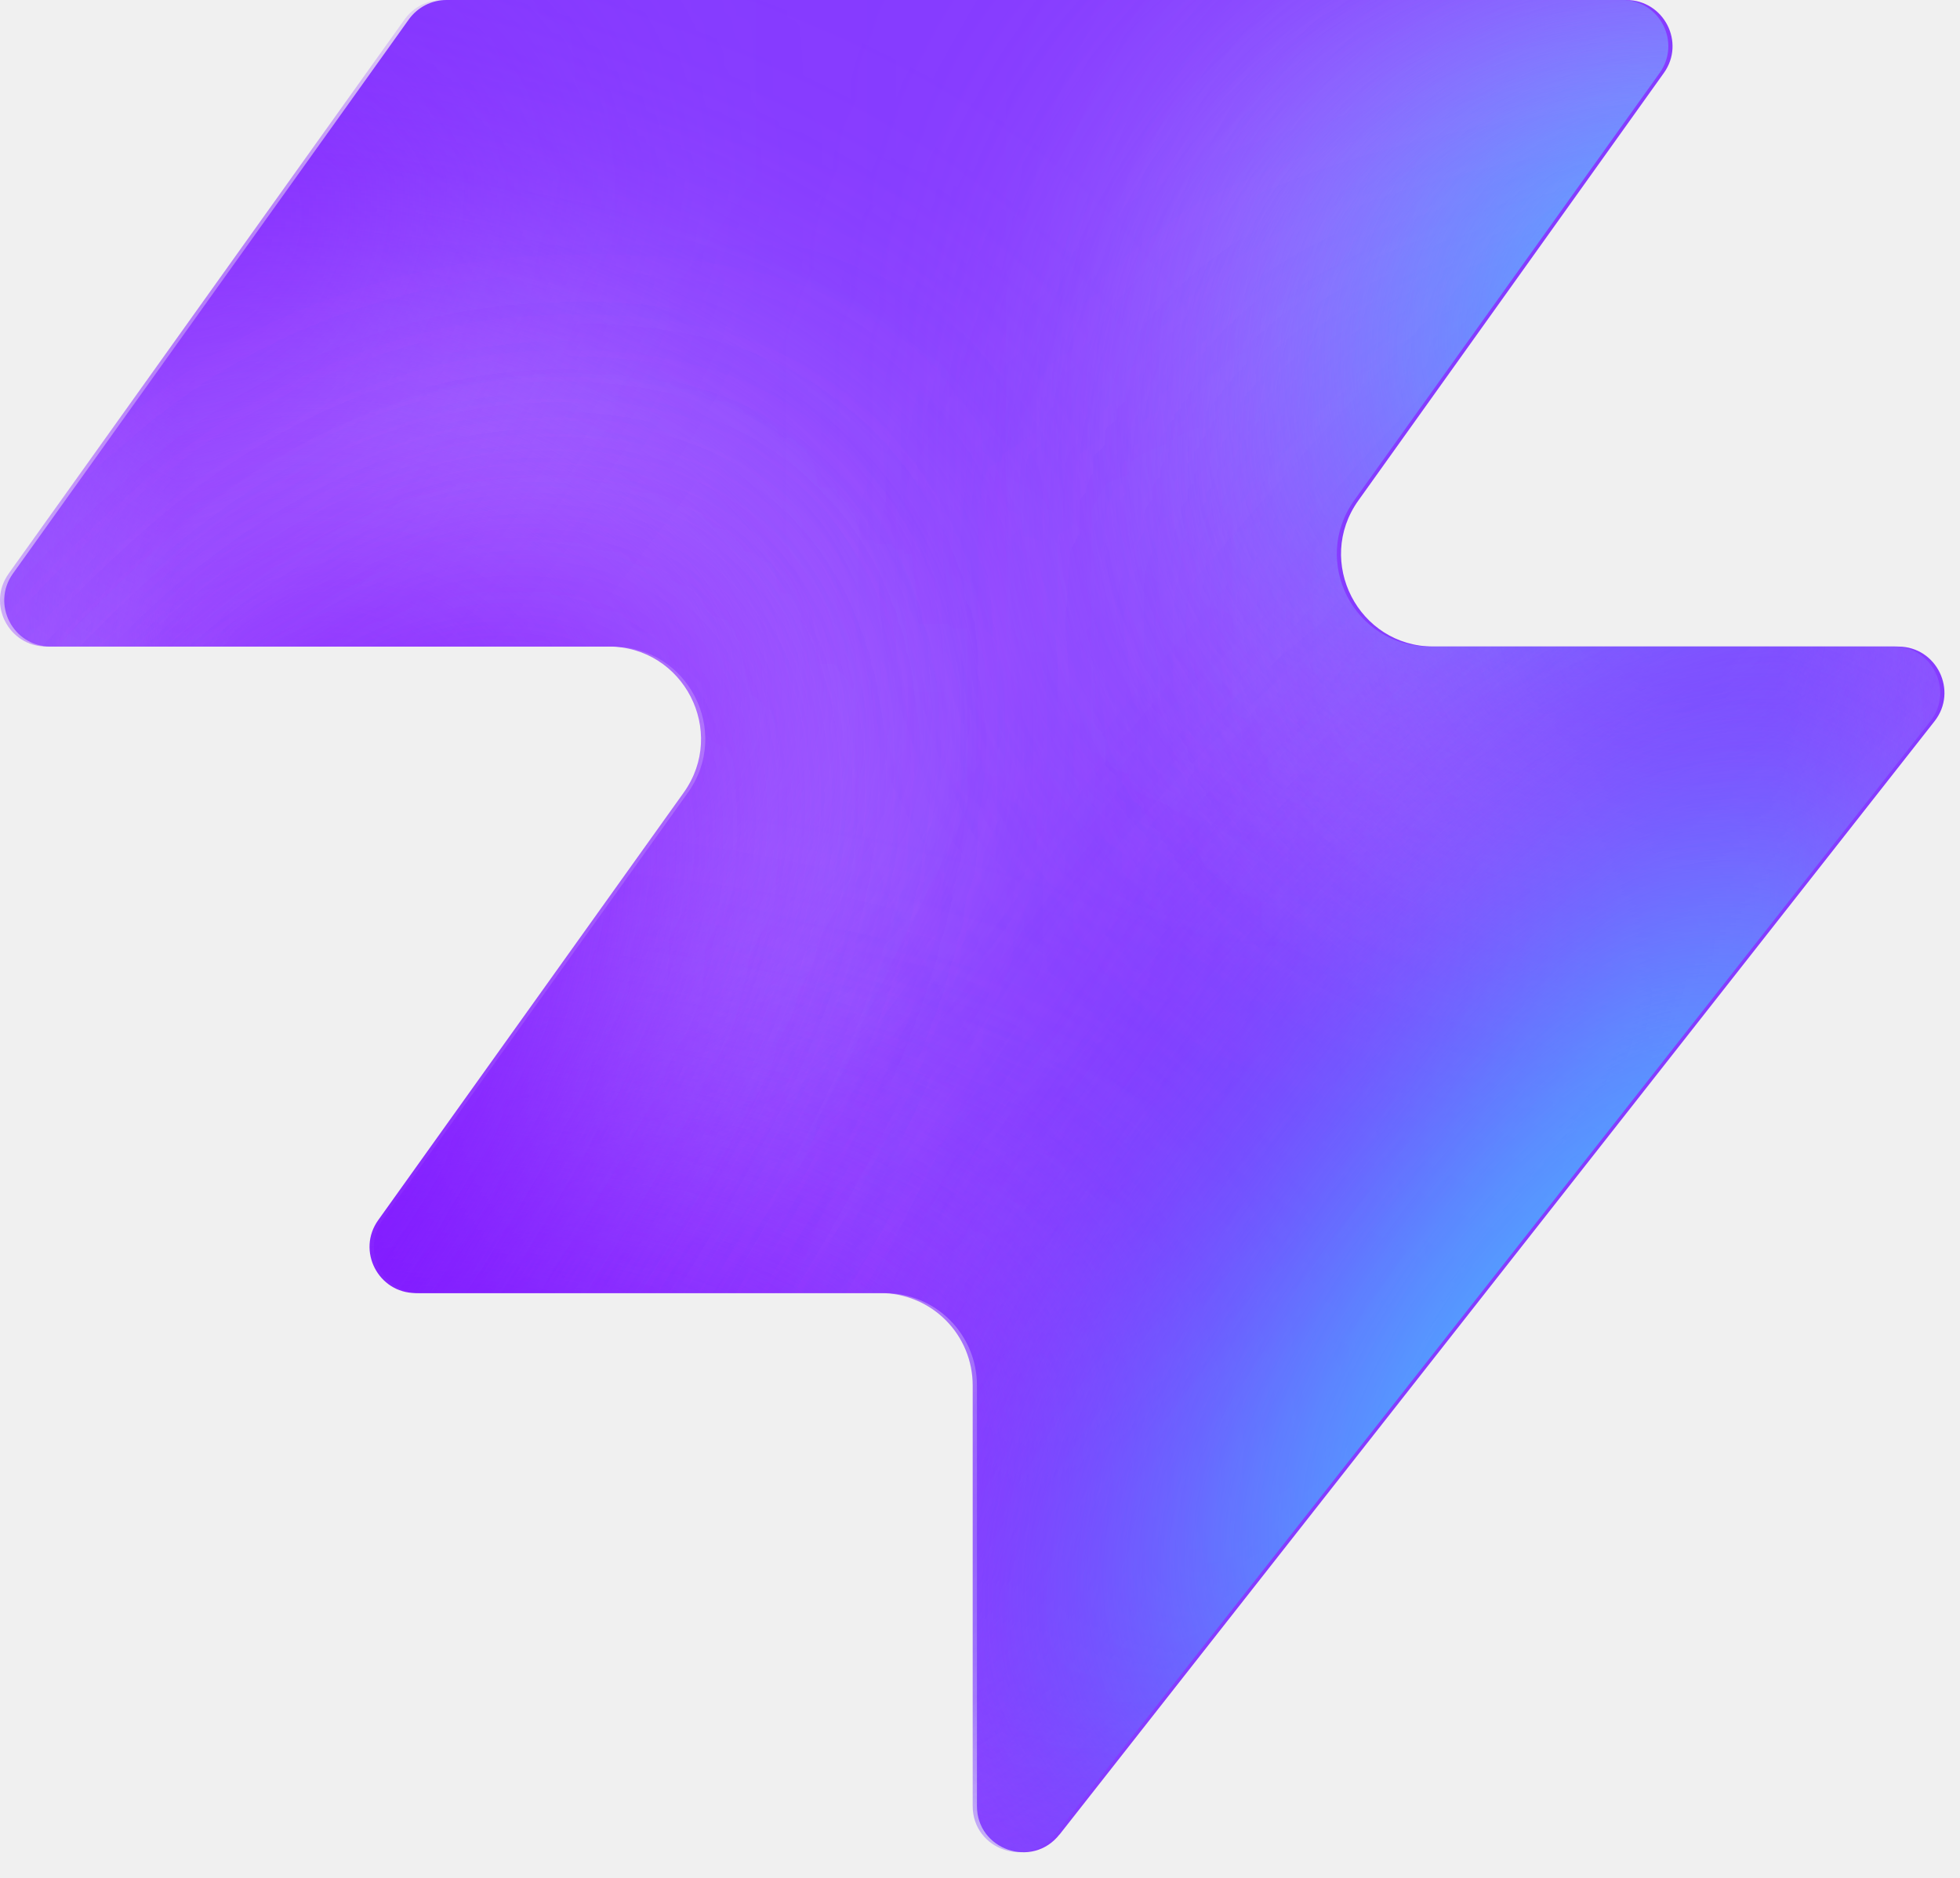
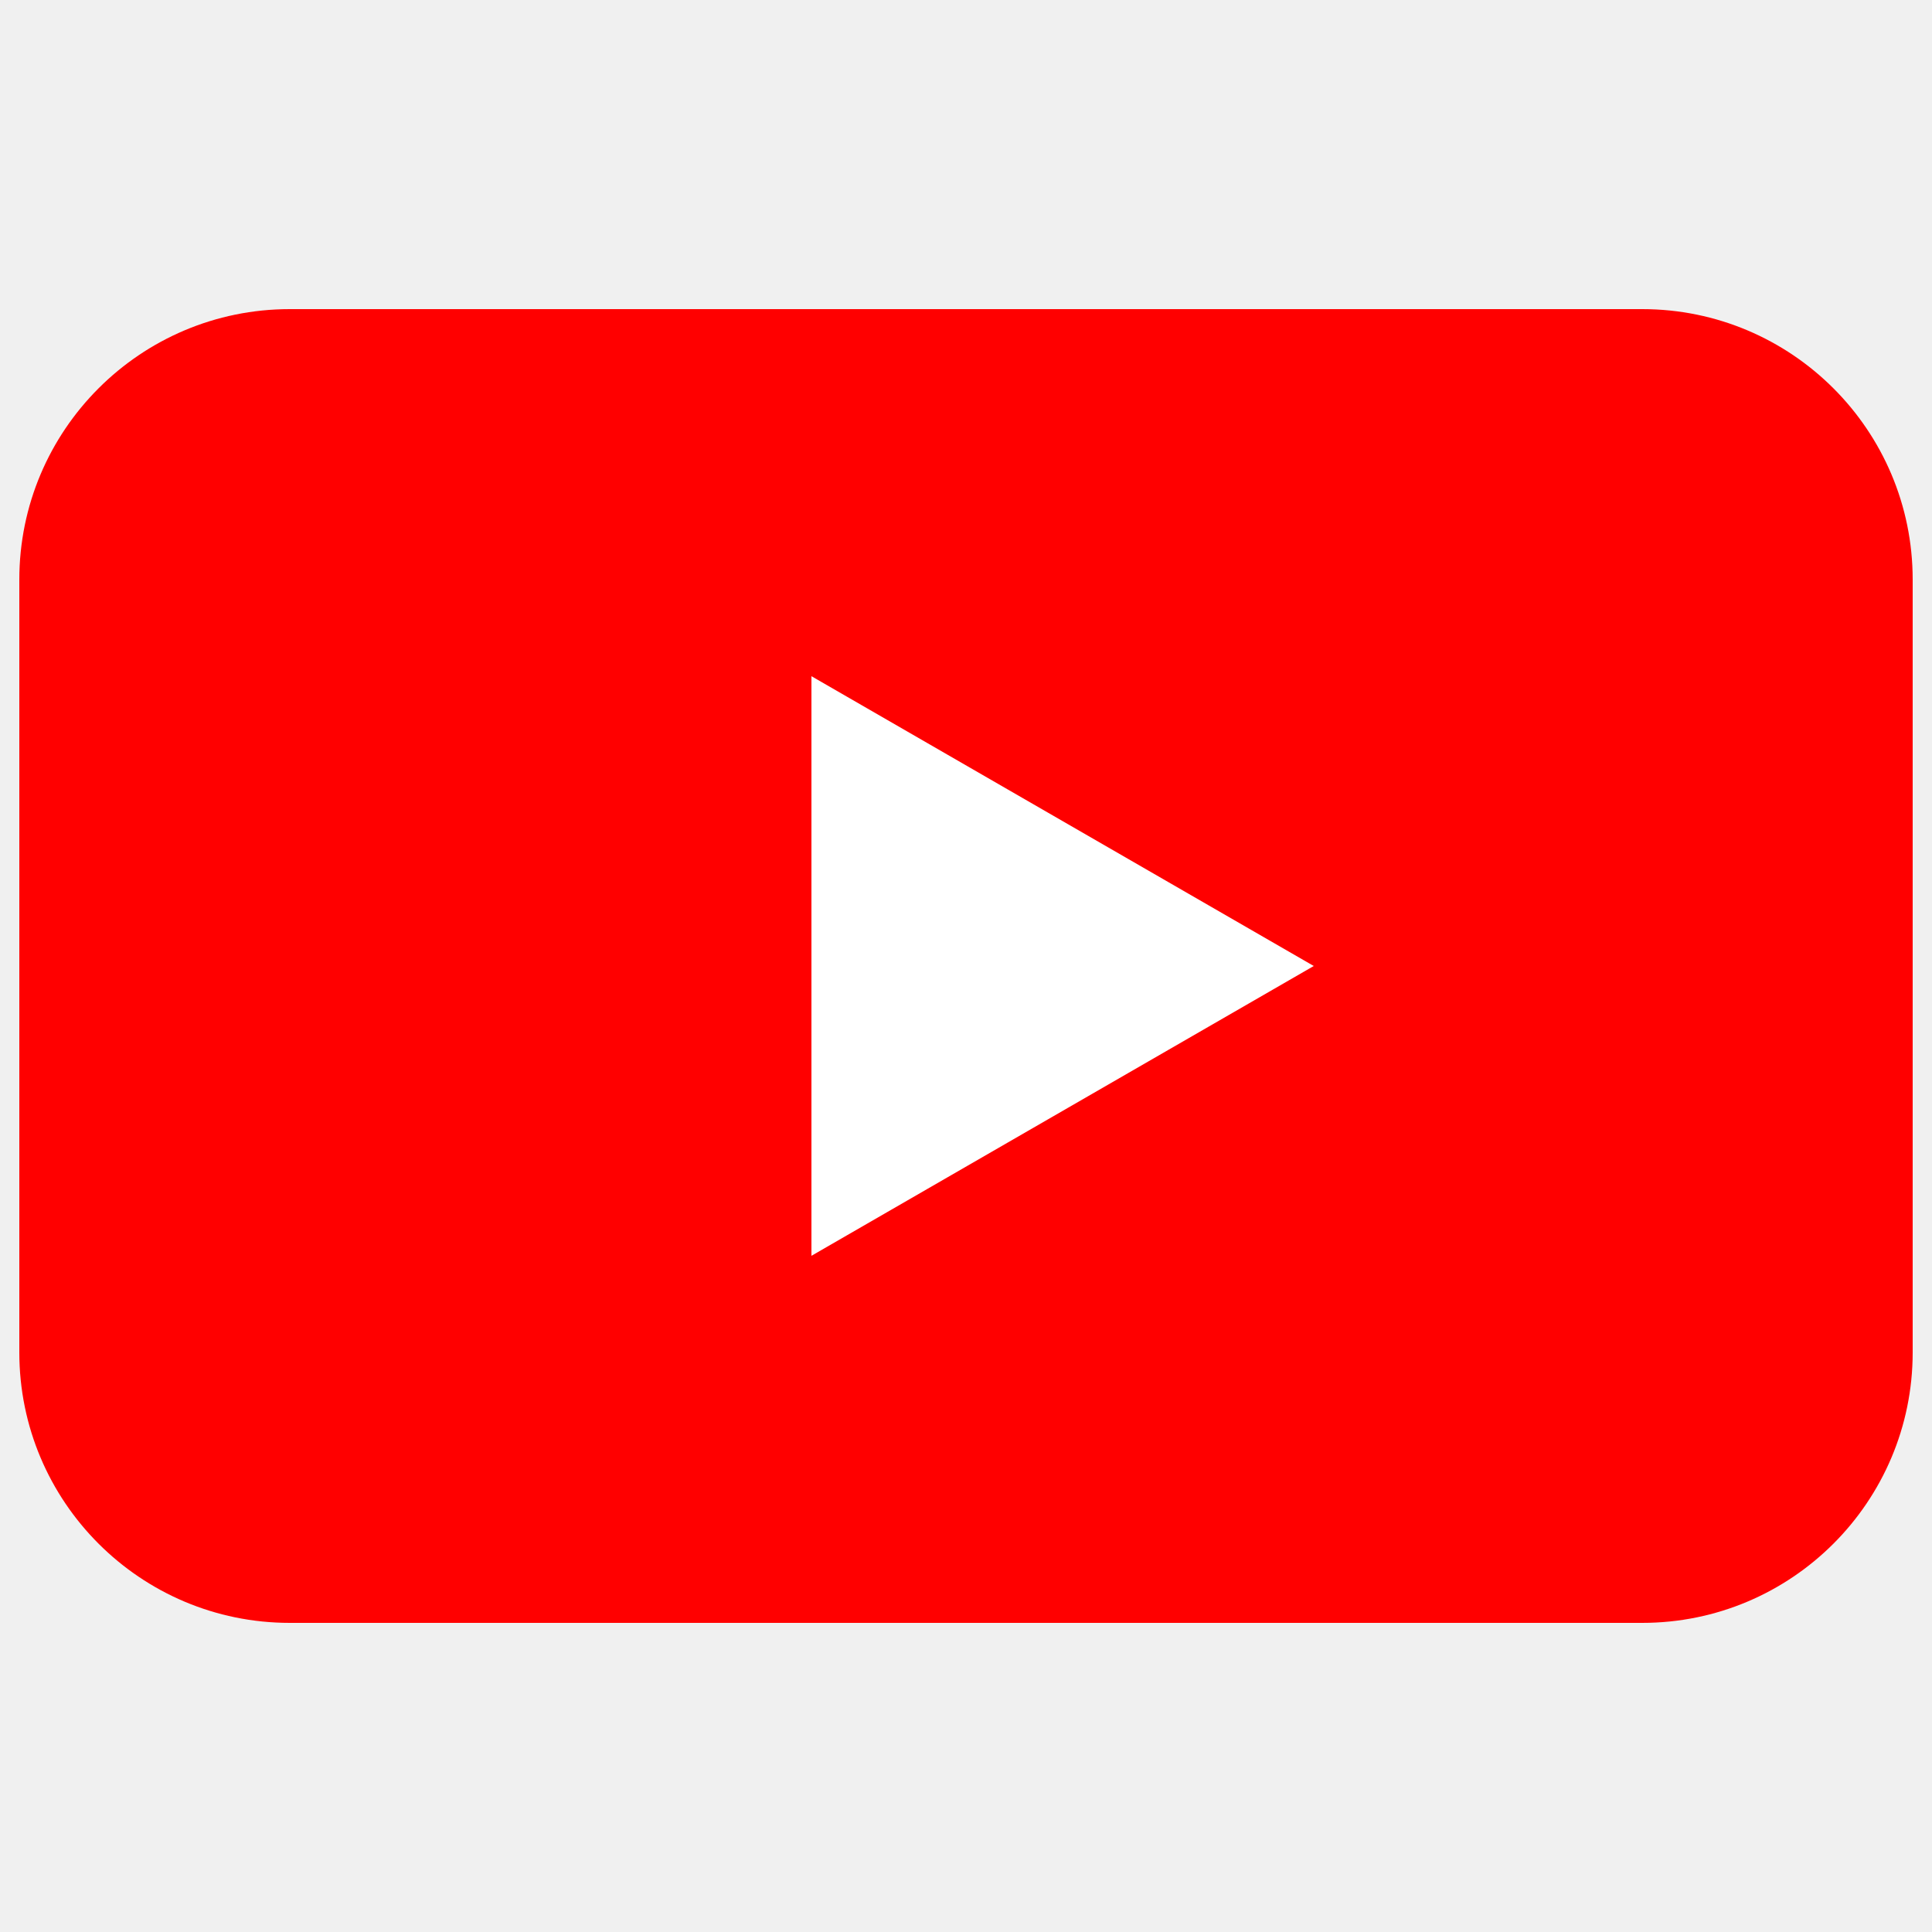
- <svg xmlns="http://www.w3.org/2000/svg" width="48" height="46" fill="none" viewBox="0 0 48 46">
-   <path fill="#863bff" d="M25.946 44.938c-.664.845-2.021.375-2.021-.698V33.937a2.26 2.26 0 0 0-2.262-2.262H10.287c-.92 0-1.456-1.04-.92-1.788l7.48-10.471c1.07-1.497 0-3.578-1.842-3.578H1.237c-.92 0-1.456-1.04-.92-1.788L10.013.474c.214-.297.556-.474.92-.474h28.894c.92 0 1.456 1.04.92 1.788l-7.48 10.471c-1.07 1.498 0 3.579 1.842 3.579h11.377c.943 0 1.473 1.088.89 1.83L25.947 44.94z" style="fill:#863bff;fill:color(display-p3 .525 .23 1);fill-opacity:1" />
-   <mask id="a" width="48" height="46" x="0" y="0" maskUnits="userSpaceOnUse" style="mask-type:alpha">
-     <path fill="#000" d="M25.842 44.938c-.664.844-2.021.375-2.021-.698V33.937a2.26 2.26 0 0 0-2.262-2.262H10.183c-.92 0-1.456-1.04-.92-1.788l7.48-10.471c1.07-1.498 0-3.579-1.842-3.579H1.133c-.92 0-1.456-1.04-.92-1.787L9.91.473c.214-.297.556-.474.92-.474h28.894c.92 0 1.456 1.04.92 1.788l-7.48 10.471c-1.07 1.498 0 3.578 1.842 3.578h11.377c.943 0 1.473 1.088.89 1.832L25.843 44.94z" style="fill:#000;fill-opacity:1" />
-   </mask>
-   <g mask="url(#a)">
-     <g filter="url(#b)">
-       <ellipse cx="5.508" cy="14.704" fill="#ede6ff" rx="5.508" ry="14.704" style="fill:#ede6ff;fill:color(display-p3 .927 .903 1);fill-opacity:1" transform="matrix(.00324 1 1 -.00324 -4.47 31.516)" />
-     </g>
-     <g filter="url(#c)">
-       <ellipse cx="10.399" cy="29.851" fill="#ede6ff" rx="10.399" ry="29.851" style="fill:#ede6ff;fill:color(display-p3 .927 .903 1);fill-opacity:1" transform="matrix(.00324 1 1 -.00324 -39.328 7.883)" />
-     </g>
-     <g filter="url(#d)">
-       <ellipse cx="5.508" cy="30.487" fill="#7e14ff" rx="5.508" ry="30.487" style="fill:#7e14ff;fill:color(display-p3 .492 .077 1);fill-opacity:1" transform="rotate(89.814 -25.913 -14.639)scale(1 -1)" />
-     </g>
-     <g filter="url(#e)">
-       <ellipse cx="5.508" cy="30.599" fill="#7e14ff" rx="5.508" ry="30.599" style="fill:#7e14ff;fill:color(display-p3 .492 .077 1);fill-opacity:1" transform="rotate(89.814 -32.644 -3.334)scale(1 -1)" />
-     </g>
-     <g filter="url(#f)">
-       <ellipse cx="5.508" cy="30.599" fill="#7e14ff" rx="5.508" ry="30.599" style="fill:#7e14ff;fill:color(display-p3 .492 .077 1);fill-opacity:1" transform="matrix(.00324 1 1 -.00324 -34.34 30.47)" />
-     </g>
-     <g filter="url(#g)">
-       <ellipse cx="14.072" cy="22.078" fill="#ede6ff" rx="14.072" ry="22.078" style="fill:#ede6ff;fill:color(display-p3 .927 .903 1);fill-opacity:1" transform="rotate(93.35 24.506 48.493)scale(-1 1)" />
-     </g>
-     <g filter="url(#h)">
-       <ellipse cx="3.47" cy="21.501" fill="#7e14ff" rx="3.47" ry="21.501" style="fill:#7e14ff;fill:color(display-p3 .492 .077 1);fill-opacity:1" transform="rotate(89.009 28.708 47.59)scale(-1 1)" />
-     </g>
-     <g filter="url(#i)">
-       <ellipse cx="3.47" cy="21.501" fill="#7e14ff" rx="3.47" ry="21.501" style="fill:#7e14ff;fill:color(display-p3 .492 .077 1);fill-opacity:1" transform="rotate(89.009 28.708 47.59)scale(-1 1)" />
-     </g>
-     <g filter="url(#j)">
-       <ellipse cx=".387" cy="8.972" fill="#7e14ff" rx="4.407" ry="29.108" style="fill:#7e14ff;fill:color(display-p3 .492 .077 1);fill-opacity:1" transform="rotate(39.51 .387 8.972)" />
-     </g>
-     <g filter="url(#k)">
-       <ellipse cx="47.523" cy="-6.092" fill="#7e14ff" rx="4.407" ry="29.108" style="fill:#7e14ff;fill:color(display-p3 .492 .077 1);fill-opacity:1" transform="rotate(37.892 47.523 -6.092)" />
-     </g>
-     <g filter="url(#l)">
-       <ellipse cx="41.412" cy="6.333" fill="#47bfff" rx="5.971" ry="9.665" style="fill:#47bfff;fill:color(display-p3 .28 .748 1);fill-opacity:1" transform="rotate(37.892 41.412 6.333)" />
-     </g>
-     <g filter="url(#m)">
-       <ellipse cx="-1.879" cy="38.332" fill="#7e14ff" rx="4.407" ry="29.108" style="fill:#7e14ff;fill:color(display-p3 .492 .077 1);fill-opacity:1" transform="rotate(37.892 -1.88 38.332)" />
-     </g>
-     <g filter="url(#n)">
-       <ellipse cx="-1.879" cy="38.332" fill="#7e14ff" rx="4.407" ry="29.108" style="fill:#7e14ff;fill:color(display-p3 .492 .077 1);fill-opacity:1" transform="rotate(37.892 -1.88 38.332)" />
-     </g>
-     <g filter="url(#o)">
-       <ellipse cx="35.651" cy="29.907" fill="#7e14ff" rx="4.407" ry="29.108" style="fill:#7e14ff;fill:color(display-p3 .492 .077 1);fill-opacity:1" transform="rotate(37.892 35.651 29.907)" />
-     </g>
-     <g filter="url(#p)">
-       <ellipse cx="38.418" cy="32.4" fill="#47bfff" rx="5.971" ry="15.297" style="fill:#47bfff;fill:color(display-p3 .28 .748 1);fill-opacity:1" transform="rotate(37.892 38.418 32.4)" />
-     </g>
-   </g>
-   <defs>
-     <filter id="b" width="60.045" height="41.654" x="-19.77" y="16.149" color-interpolation-filters="sRGB" filterUnits="userSpaceOnUse">
-       <feFlood flood-opacity="0" result="BackgroundImageFix" />
-       <feBlend in="SourceGraphic" in2="BackgroundImageFix" result="shape" />
-       <feGaussianBlur result="effect1_foregroundBlur_2002_17158" stdDeviation="7.659" />
-     </filter>
-     <filter id="c" width="90.34" height="51.437" x="-54.613" y="-7.533" color-interpolation-filters="sRGB" filterUnits="userSpaceOnUse">
-       <feFlood flood-opacity="0" result="BackgroundImageFix" />
-       <feBlend in="SourceGraphic" in2="BackgroundImageFix" result="shape" />
-       <feGaussianBlur result="effect1_foregroundBlur_2002_17158" stdDeviation="7.659" />
-     </filter>
-     <filter id="d" width="79.355" height="29.4" x="-49.64" y="2.03" color-interpolation-filters="sRGB" filterUnits="userSpaceOnUse">
-       <feFlood flood-opacity="0" result="BackgroundImageFix" />
-       <feBlend in="SourceGraphic" in2="BackgroundImageFix" result="shape" />
-       <feGaussianBlur result="effect1_foregroundBlur_2002_17158" stdDeviation="4.596" />
-     </filter>
-     <filter id="e" width="79.579" height="29.4" x="-45.045" y="20.029" color-interpolation-filters="sRGB" filterUnits="userSpaceOnUse">
-       <feFlood flood-opacity="0" result="BackgroundImageFix" />
-       <feBlend in="SourceGraphic" in2="BackgroundImageFix" result="shape" />
-       <feGaussianBlur result="effect1_foregroundBlur_2002_17158" stdDeviation="4.596" />
-     </filter>
-     <filter id="f" width="79.579" height="29.4" x="-43.513" y="21.178" color-interpolation-filters="sRGB" filterUnits="userSpaceOnUse">
-       <feFlood flood-opacity="0" result="BackgroundImageFix" />
-       <feBlend in="SourceGraphic" in2="BackgroundImageFix" result="shape" />
-       <feGaussianBlur result="effect1_foregroundBlur_2002_17158" stdDeviation="4.596" />
-     </filter>
-     <filter id="g" width="74.749" height="58.852" x="15.756" y="-17.901" color-interpolation-filters="sRGB" filterUnits="userSpaceOnUse">
-       <feFlood flood-opacity="0" result="BackgroundImageFix" />
-       <feBlend in="SourceGraphic" in2="BackgroundImageFix" result="shape" />
-       <feGaussianBlur result="effect1_foregroundBlur_2002_17158" stdDeviation="7.659" />
-     </filter>
-     <filter id="h" width="61.377" height="25.362" x="23.548" y="2.284" color-interpolation-filters="sRGB" filterUnits="userSpaceOnUse">
-       <feFlood flood-opacity="0" result="BackgroundImageFix" />
-       <feBlend in="SourceGraphic" in2="BackgroundImageFix" result="shape" />
-       <feGaussianBlur result="effect1_foregroundBlur_2002_17158" stdDeviation="4.596" />
-     </filter>
-     <filter id="i" width="61.377" height="25.362" x="23.548" y="2.284" color-interpolation-filters="sRGB" filterUnits="userSpaceOnUse">
-       <feFlood flood-opacity="0" result="BackgroundImageFix" />
-       <feBlend in="SourceGraphic" in2="BackgroundImageFix" result="shape" />
-       <feGaussianBlur result="effect1_foregroundBlur_2002_17158" stdDeviation="4.596" />
-     </filter>
-     <filter id="j" width="56.045" height="63.649" x="-27.636" y="-22.853" color-interpolation-filters="sRGB" filterUnits="userSpaceOnUse">
-       <feFlood flood-opacity="0" result="BackgroundImageFix" />
-       <feBlend in="SourceGraphic" in2="BackgroundImageFix" result="shape" />
-       <feGaussianBlur result="effect1_foregroundBlur_2002_17158" stdDeviation="4.596" />
-     </filter>
-     <filter id="k" width="54.814" height="64.646" x="20.116" y="-38.415" color-interpolation-filters="sRGB" filterUnits="userSpaceOnUse">
-       <feFlood flood-opacity="0" result="BackgroundImageFix" />
-       <feBlend in="SourceGraphic" in2="BackgroundImageFix" result="shape" />
-       <feGaussianBlur result="effect1_foregroundBlur_2002_17158" stdDeviation="4.596" />
-     </filter>
-     <filter id="l" width="33.541" height="35.313" x="24.641" y="-11.323" color-interpolation-filters="sRGB" filterUnits="userSpaceOnUse">
-       <feFlood flood-opacity="0" result="BackgroundImageFix" />
-       <feBlend in="SourceGraphic" in2="BackgroundImageFix" result="shape" />
-       <feGaussianBlur result="effect1_foregroundBlur_2002_17158" stdDeviation="4.596" />
-     </filter>
-     <filter id="m" width="54.814" height="64.646" x="-29.286" y="6.009" color-interpolation-filters="sRGB" filterUnits="userSpaceOnUse">
-       <feFlood flood-opacity="0" result="BackgroundImageFix" />
-       <feBlend in="SourceGraphic" in2="BackgroundImageFix" result="shape" />
-       <feGaussianBlur result="effect1_foregroundBlur_2002_17158" stdDeviation="4.596" />
-     </filter>
-     <filter id="n" width="54.814" height="64.646" x="-29.286" y="6.009" color-interpolation-filters="sRGB" filterUnits="userSpaceOnUse">
-       <feFlood flood-opacity="0" result="BackgroundImageFix" />
-       <feBlend in="SourceGraphic" in2="BackgroundImageFix" result="shape" />
-       <feGaussianBlur result="effect1_foregroundBlur_2002_17158" stdDeviation="4.596" />
-     </filter>
-     <filter id="o" width="54.814" height="64.646" x="8.244" y="-2.416" color-interpolation-filters="sRGB" filterUnits="userSpaceOnUse">
-       <feFlood flood-opacity="0" result="BackgroundImageFix" />
-       <feBlend in="SourceGraphic" in2="BackgroundImageFix" result="shape" />
-       <feGaussianBlur result="effect1_foregroundBlur_2002_17158" stdDeviation="4.596" />
-     </filter>
-     <filter id="p" width="39.409" height="43.623" x="18.713" y="10.588" color-interpolation-filters="sRGB" filterUnits="userSpaceOnUse">
-       <feFlood flood-opacity="0" result="BackgroundImageFix" />
-       <feBlend in="SourceGraphic" in2="BackgroundImageFix" result="shape" />
-       <feGaussianBlur result="effect1_foregroundBlur_2002_17158" stdDeviation="4.596" />
-     </filter>
-   </defs>
+ <svg xmlns="http://www.w3.org/2000/svg" viewBox="0 0 100 70" width="48" height="48">
+   <rect x="1" y="1" width="98" height="68" rx="14" fill="#FF0000" />
+   <polygon points="42,20 42,50 68,35" fill="#FFFFFF" />
</svg>
